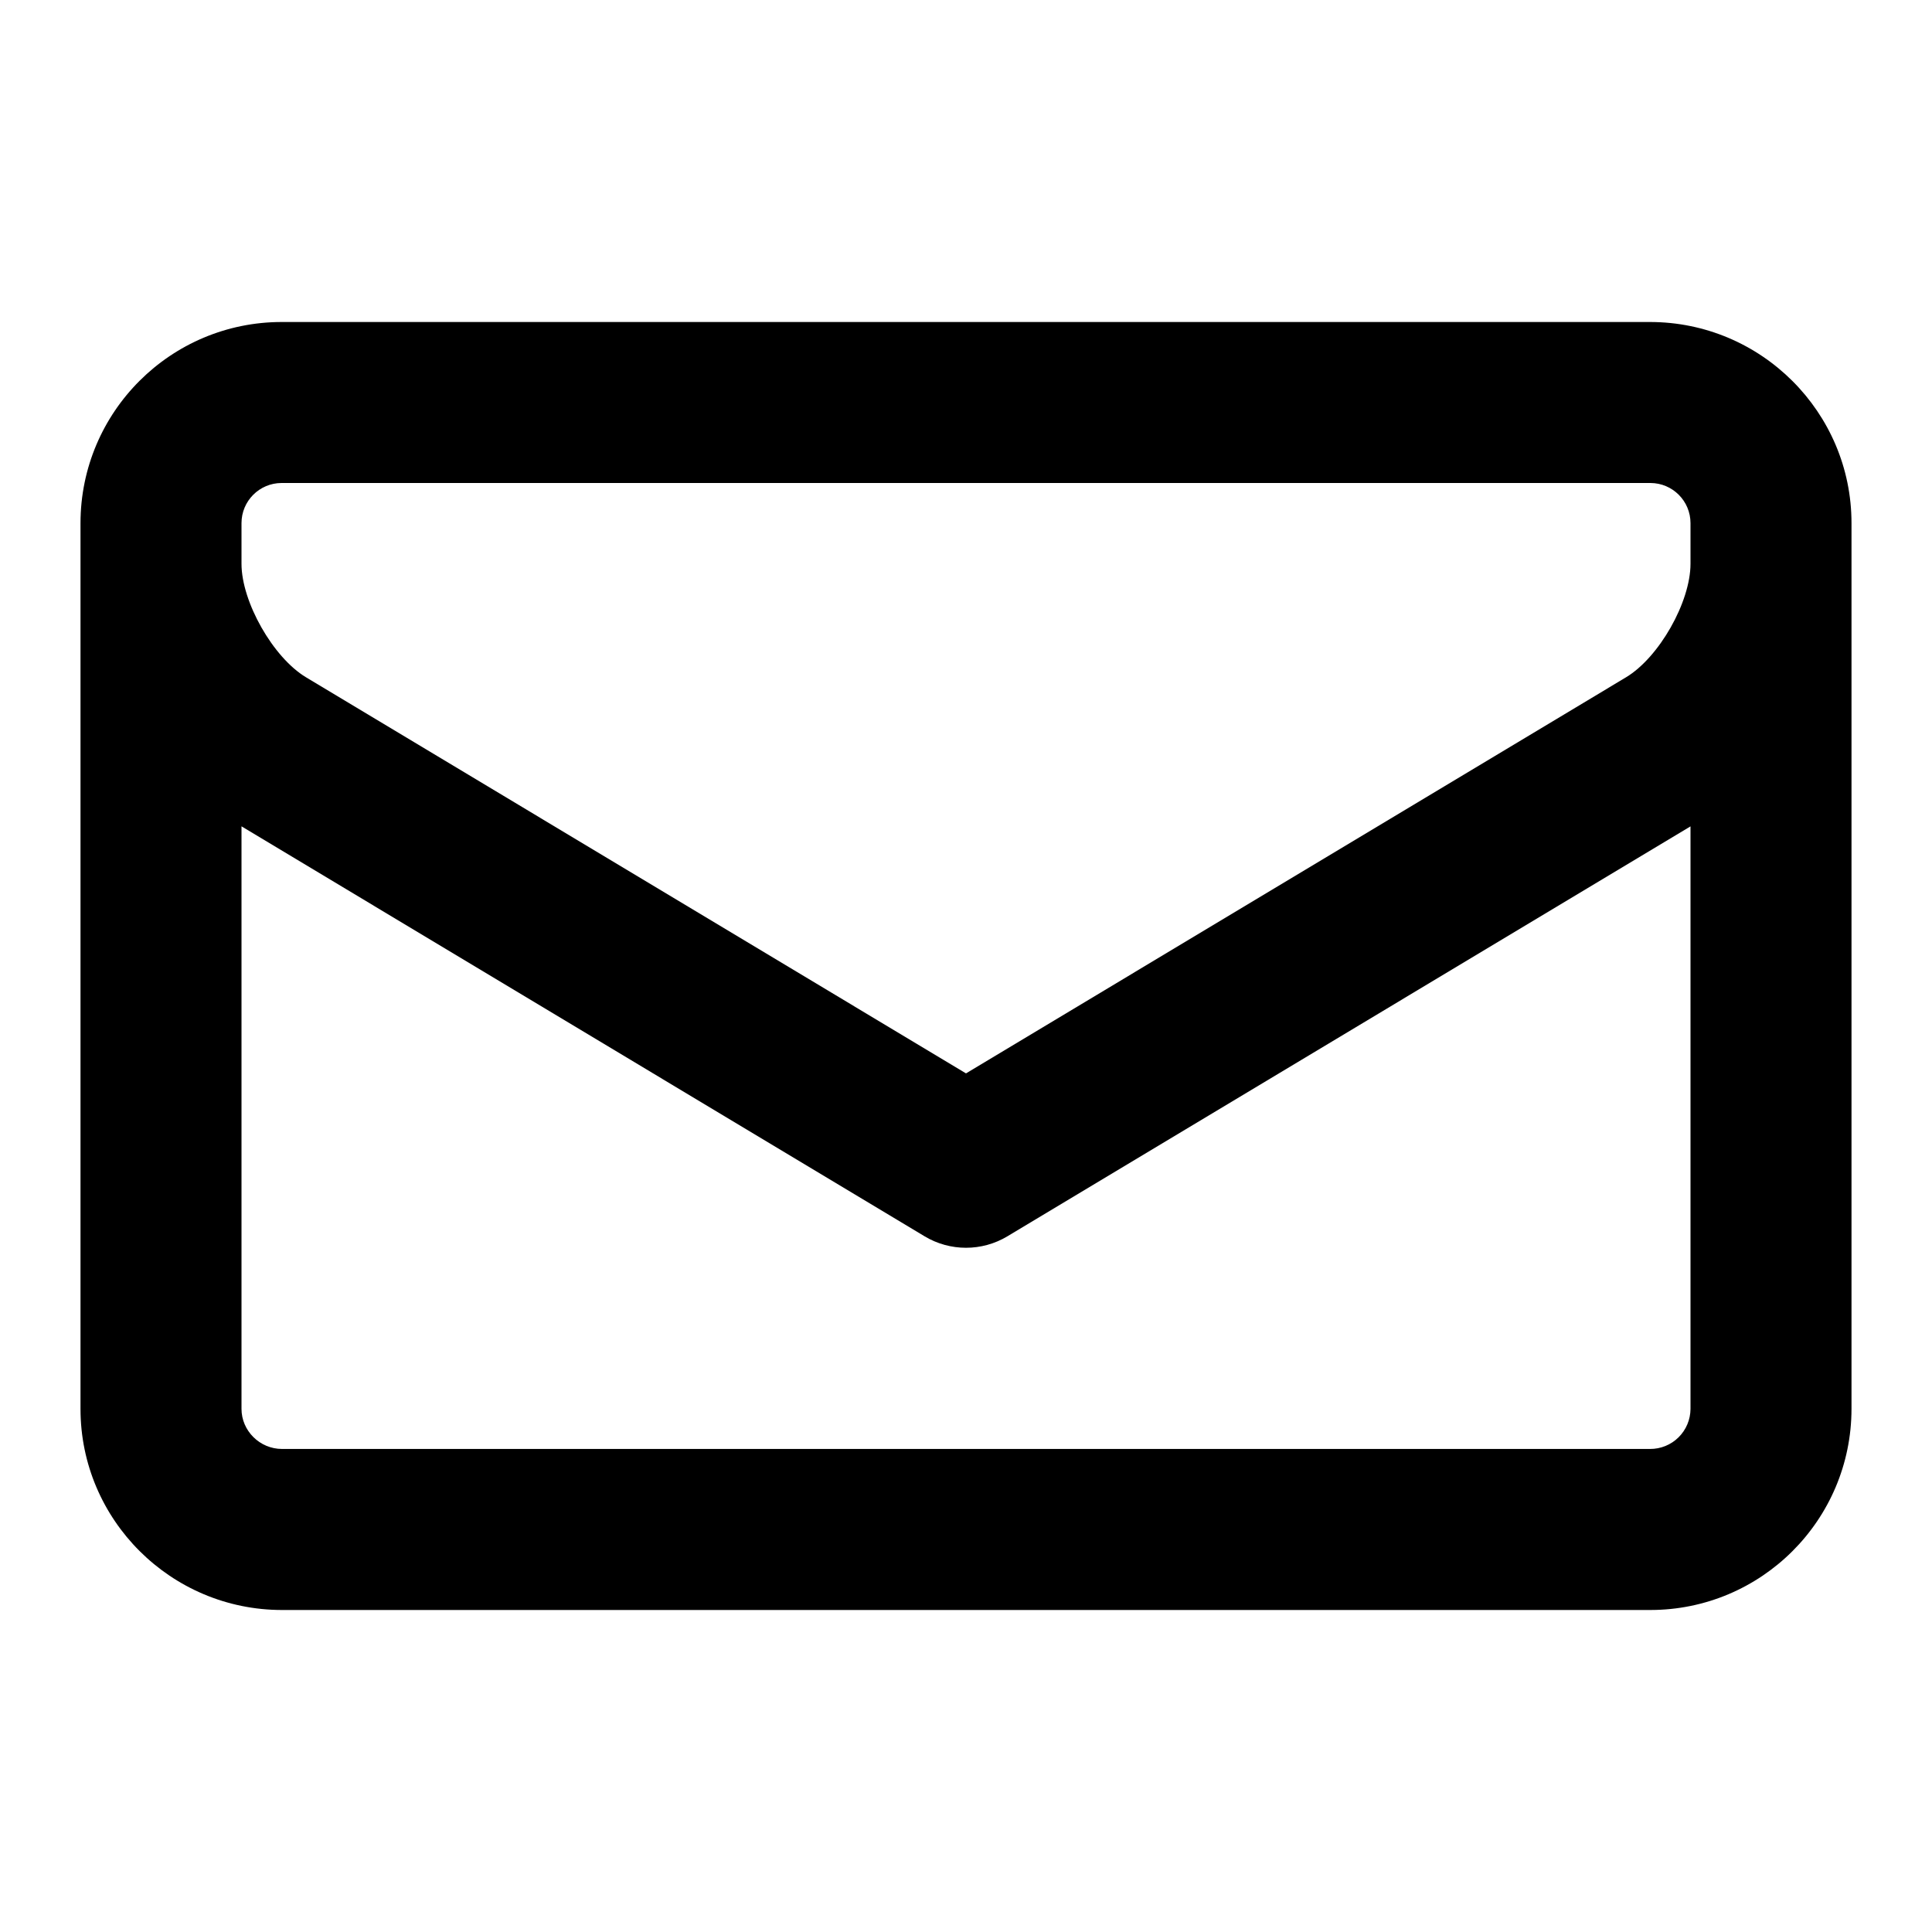
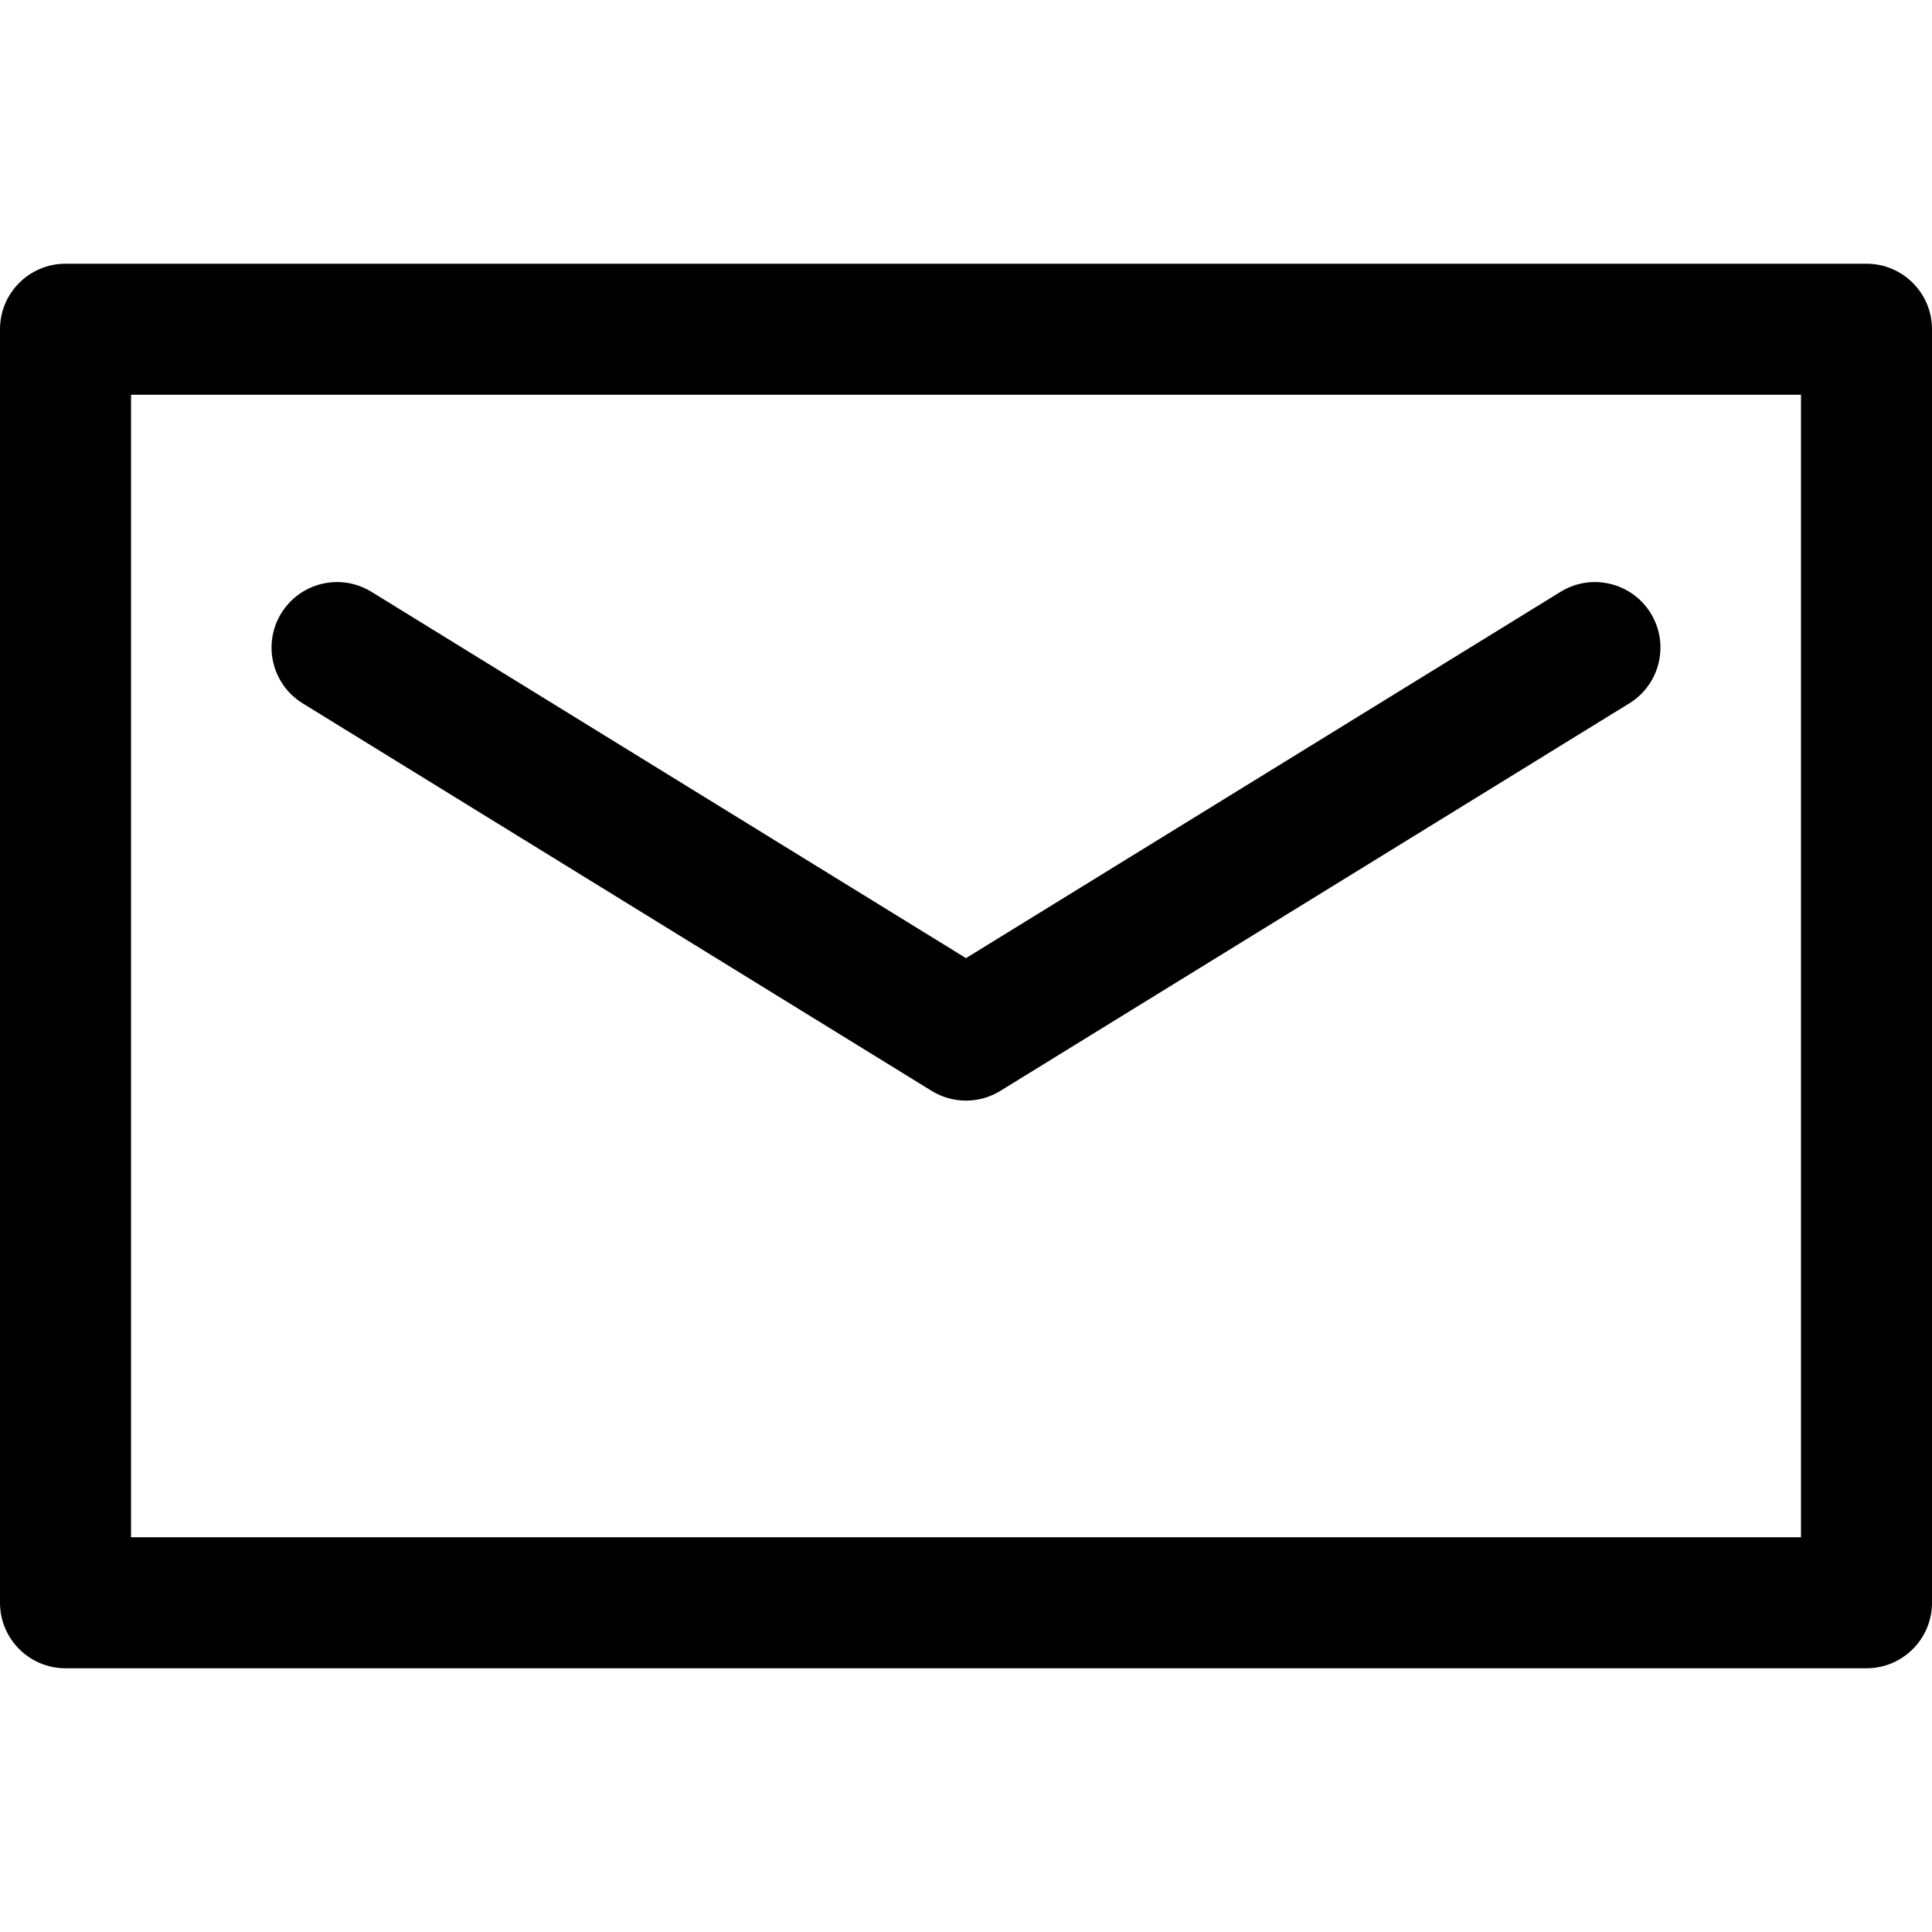
- <svg xmlns="http://www.w3.org/2000/svg" class="svg-icon" style="width: 24; height: 24;vertical-align: middle;fill: currentColor;overflow: hidden;" viewBox="0 0 1024 1024" version="1.1">
-   <path d="M42.667 277.248A106.667 106.667 0 0 1 149.483 170.667h725.035C933.44 170.667 981.333 218.496 981.333 277.248v469.504A106.667 106.667 0 0 1 874.517 853.333H149.483C90.56 853.333 42.667 805.504 42.667 746.752V277.248z m853.333 160.747L533.973 655.253a42.667 42.667 0 0 1-43.947 0L128 437.973v308.757c0 11.584 9.664 21.248 21.483 21.248h725.035A21.333 21.333 0 0 0 896 746.752V437.973z m-34.197-78.997c17.557-10.539 34.197-39.893 34.197-60.181v-21.547a21.269 21.269 0 0 0-21.205-21.269H149.205a21.269 21.269 0 0 0-21.205 21.269v21.547c0 20.181 16.747 49.707 34.197 60.16L512 568.917l349.803-209.92z" fill="" />
+ <svg xmlns="http://www.w3.org/2000/svg" fill="currentColor" version="1.1" id="Capa_1" width="800px" height="800px" viewBox="0 0 368.625 368.625" xml:space="preserve">
+   <g>
+     <g>
+       <path d="M356.125,50.318H12.5c-6.903,0-12.5,5.597-12.5,12.5v242.988c0,6.902,5.597,12.5,12.5,12.5h343.625    c6.902,0,12.5-5.598,12.5-12.5V62.818C368.625,55.916,363.027,50.318,356.125,50.318z M343.625,293.307H25V75.318h318.625V293.307    z" />
+       <path d="M57.755,134.201l120,73.937c2.01,1.239,4.283,1.858,6.557,1.858s4.547-0.619,6.557-1.858l120-73.937    c5.877-3.621,7.707-11.322,4.086-17.199s-11.324-7.707-17.199-4.085l-113.444,69.896L70.869,112.917    c-5.875-3.619-13.576-1.793-17.199,4.085C50.048,122.878,51.877,130.58,57.755,134.201z" />
+     </g>
+   </g>
</svg>
